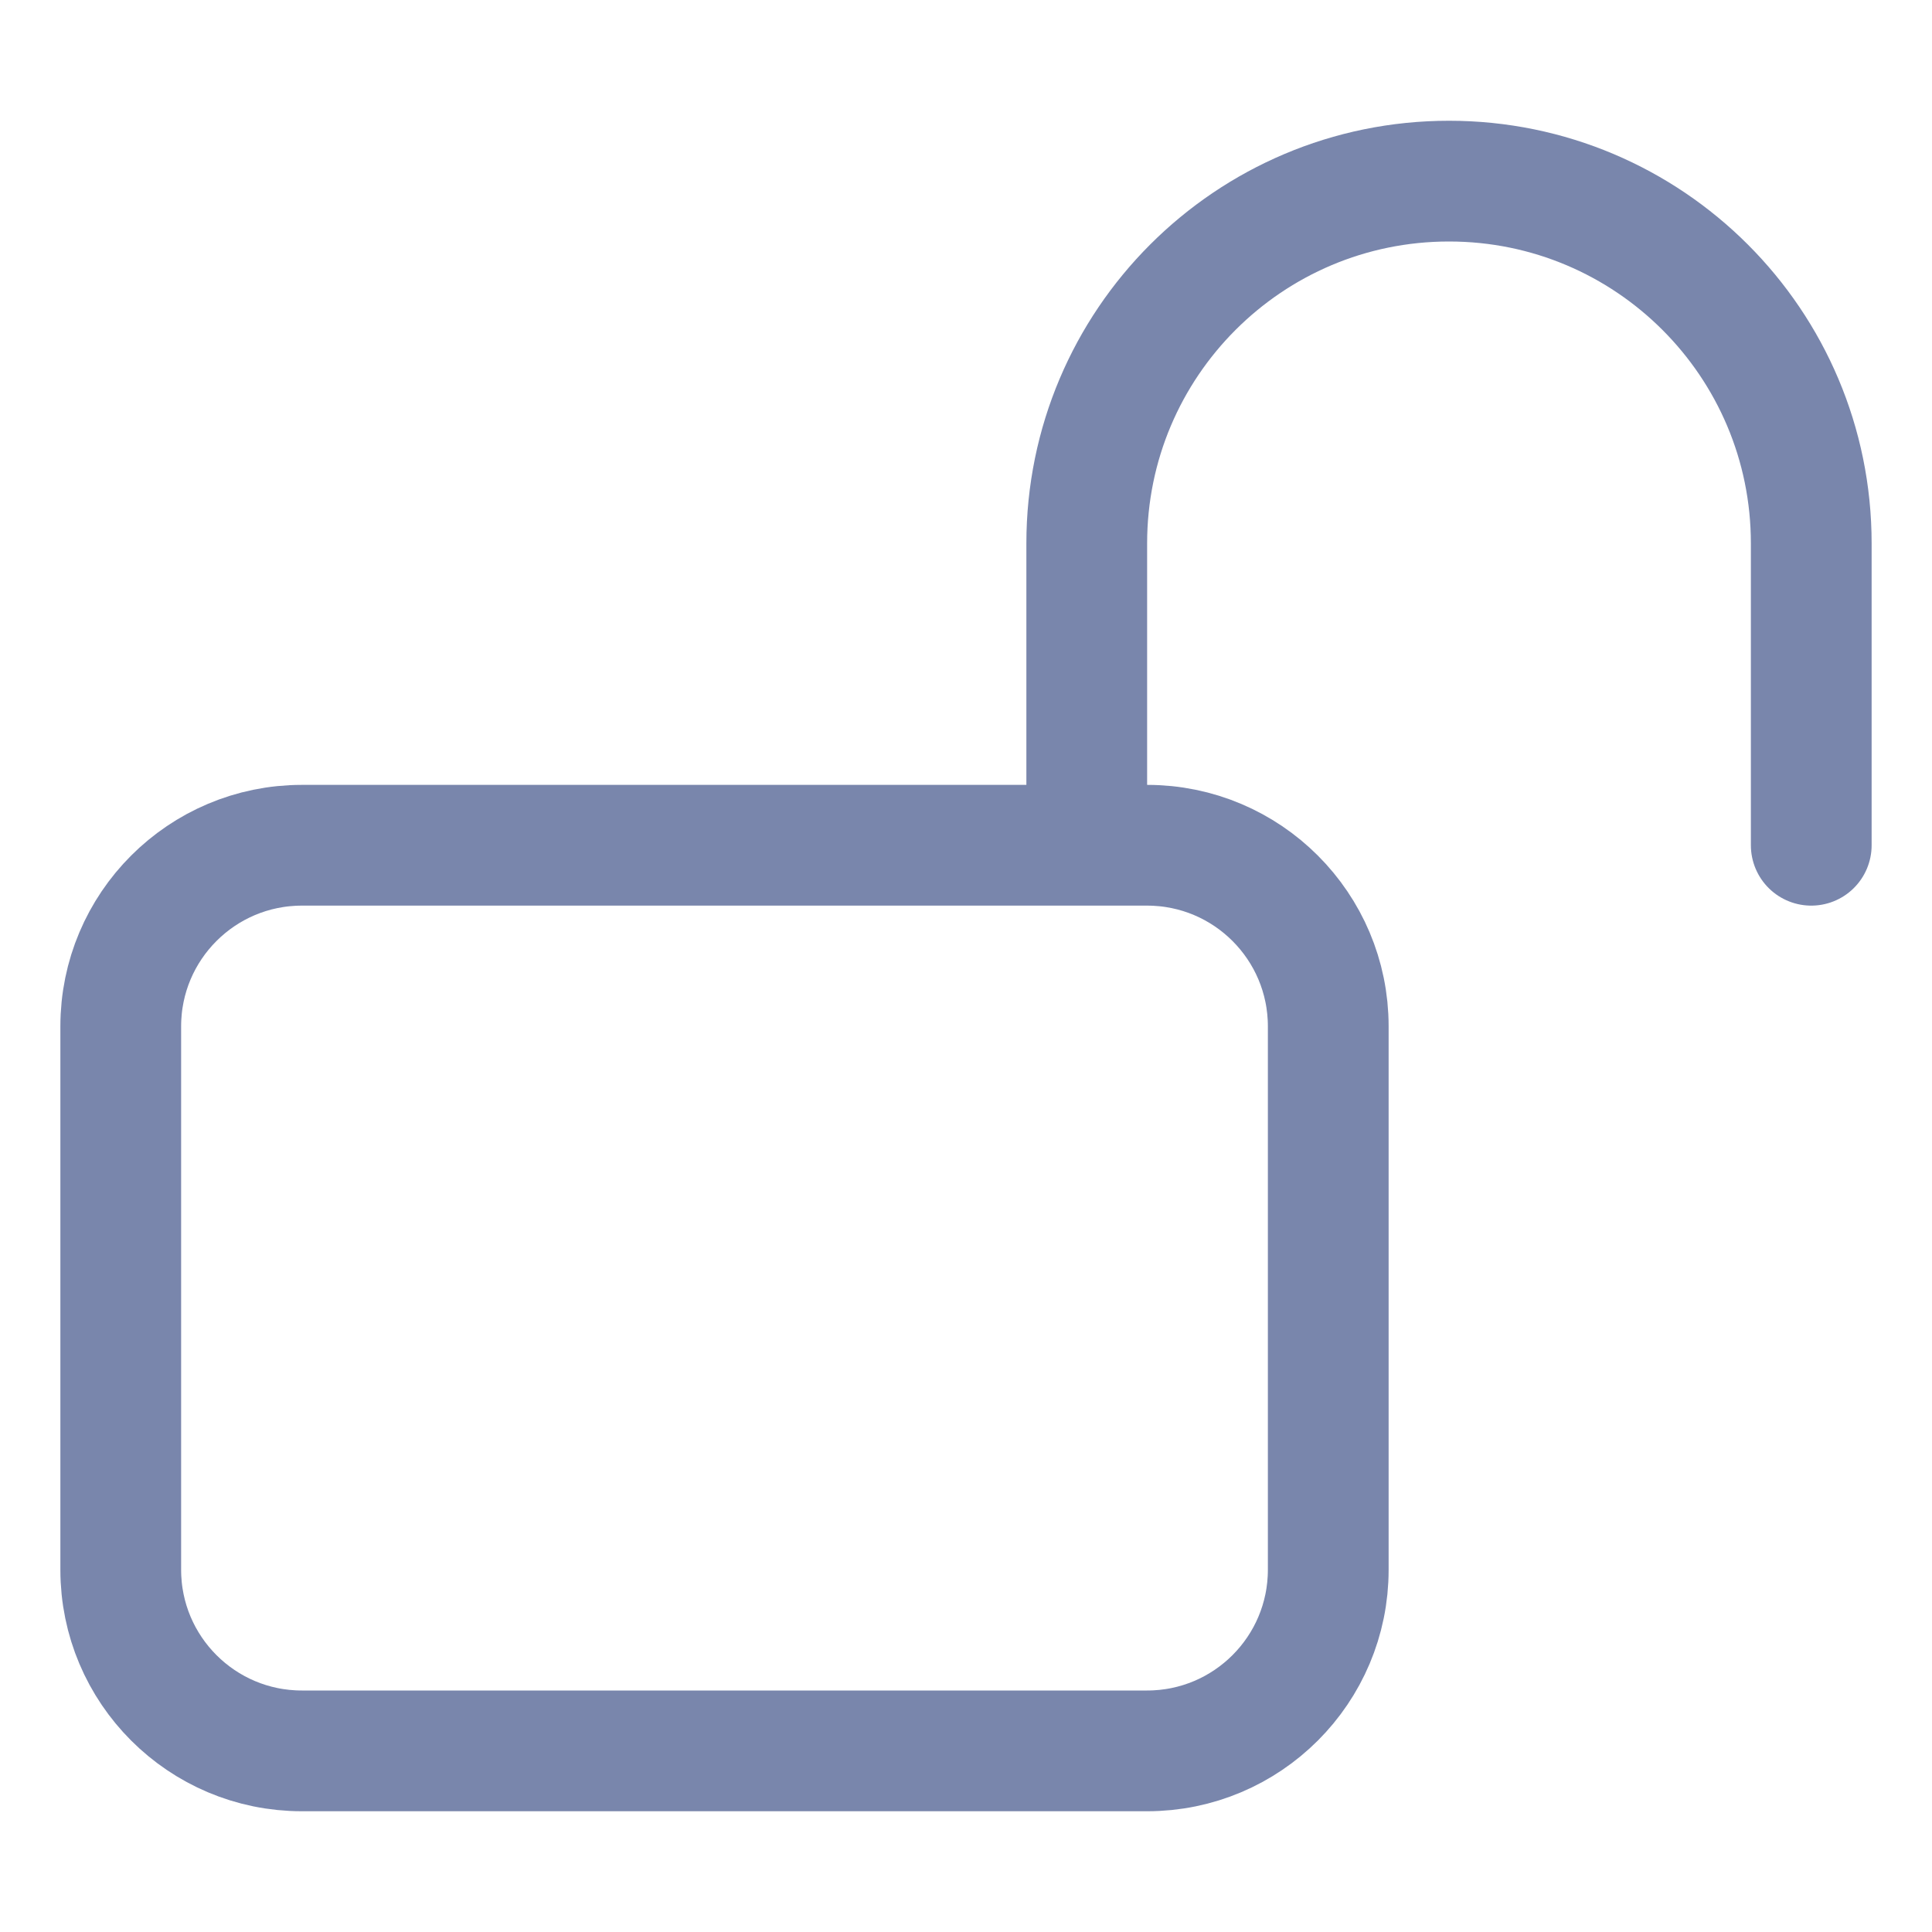
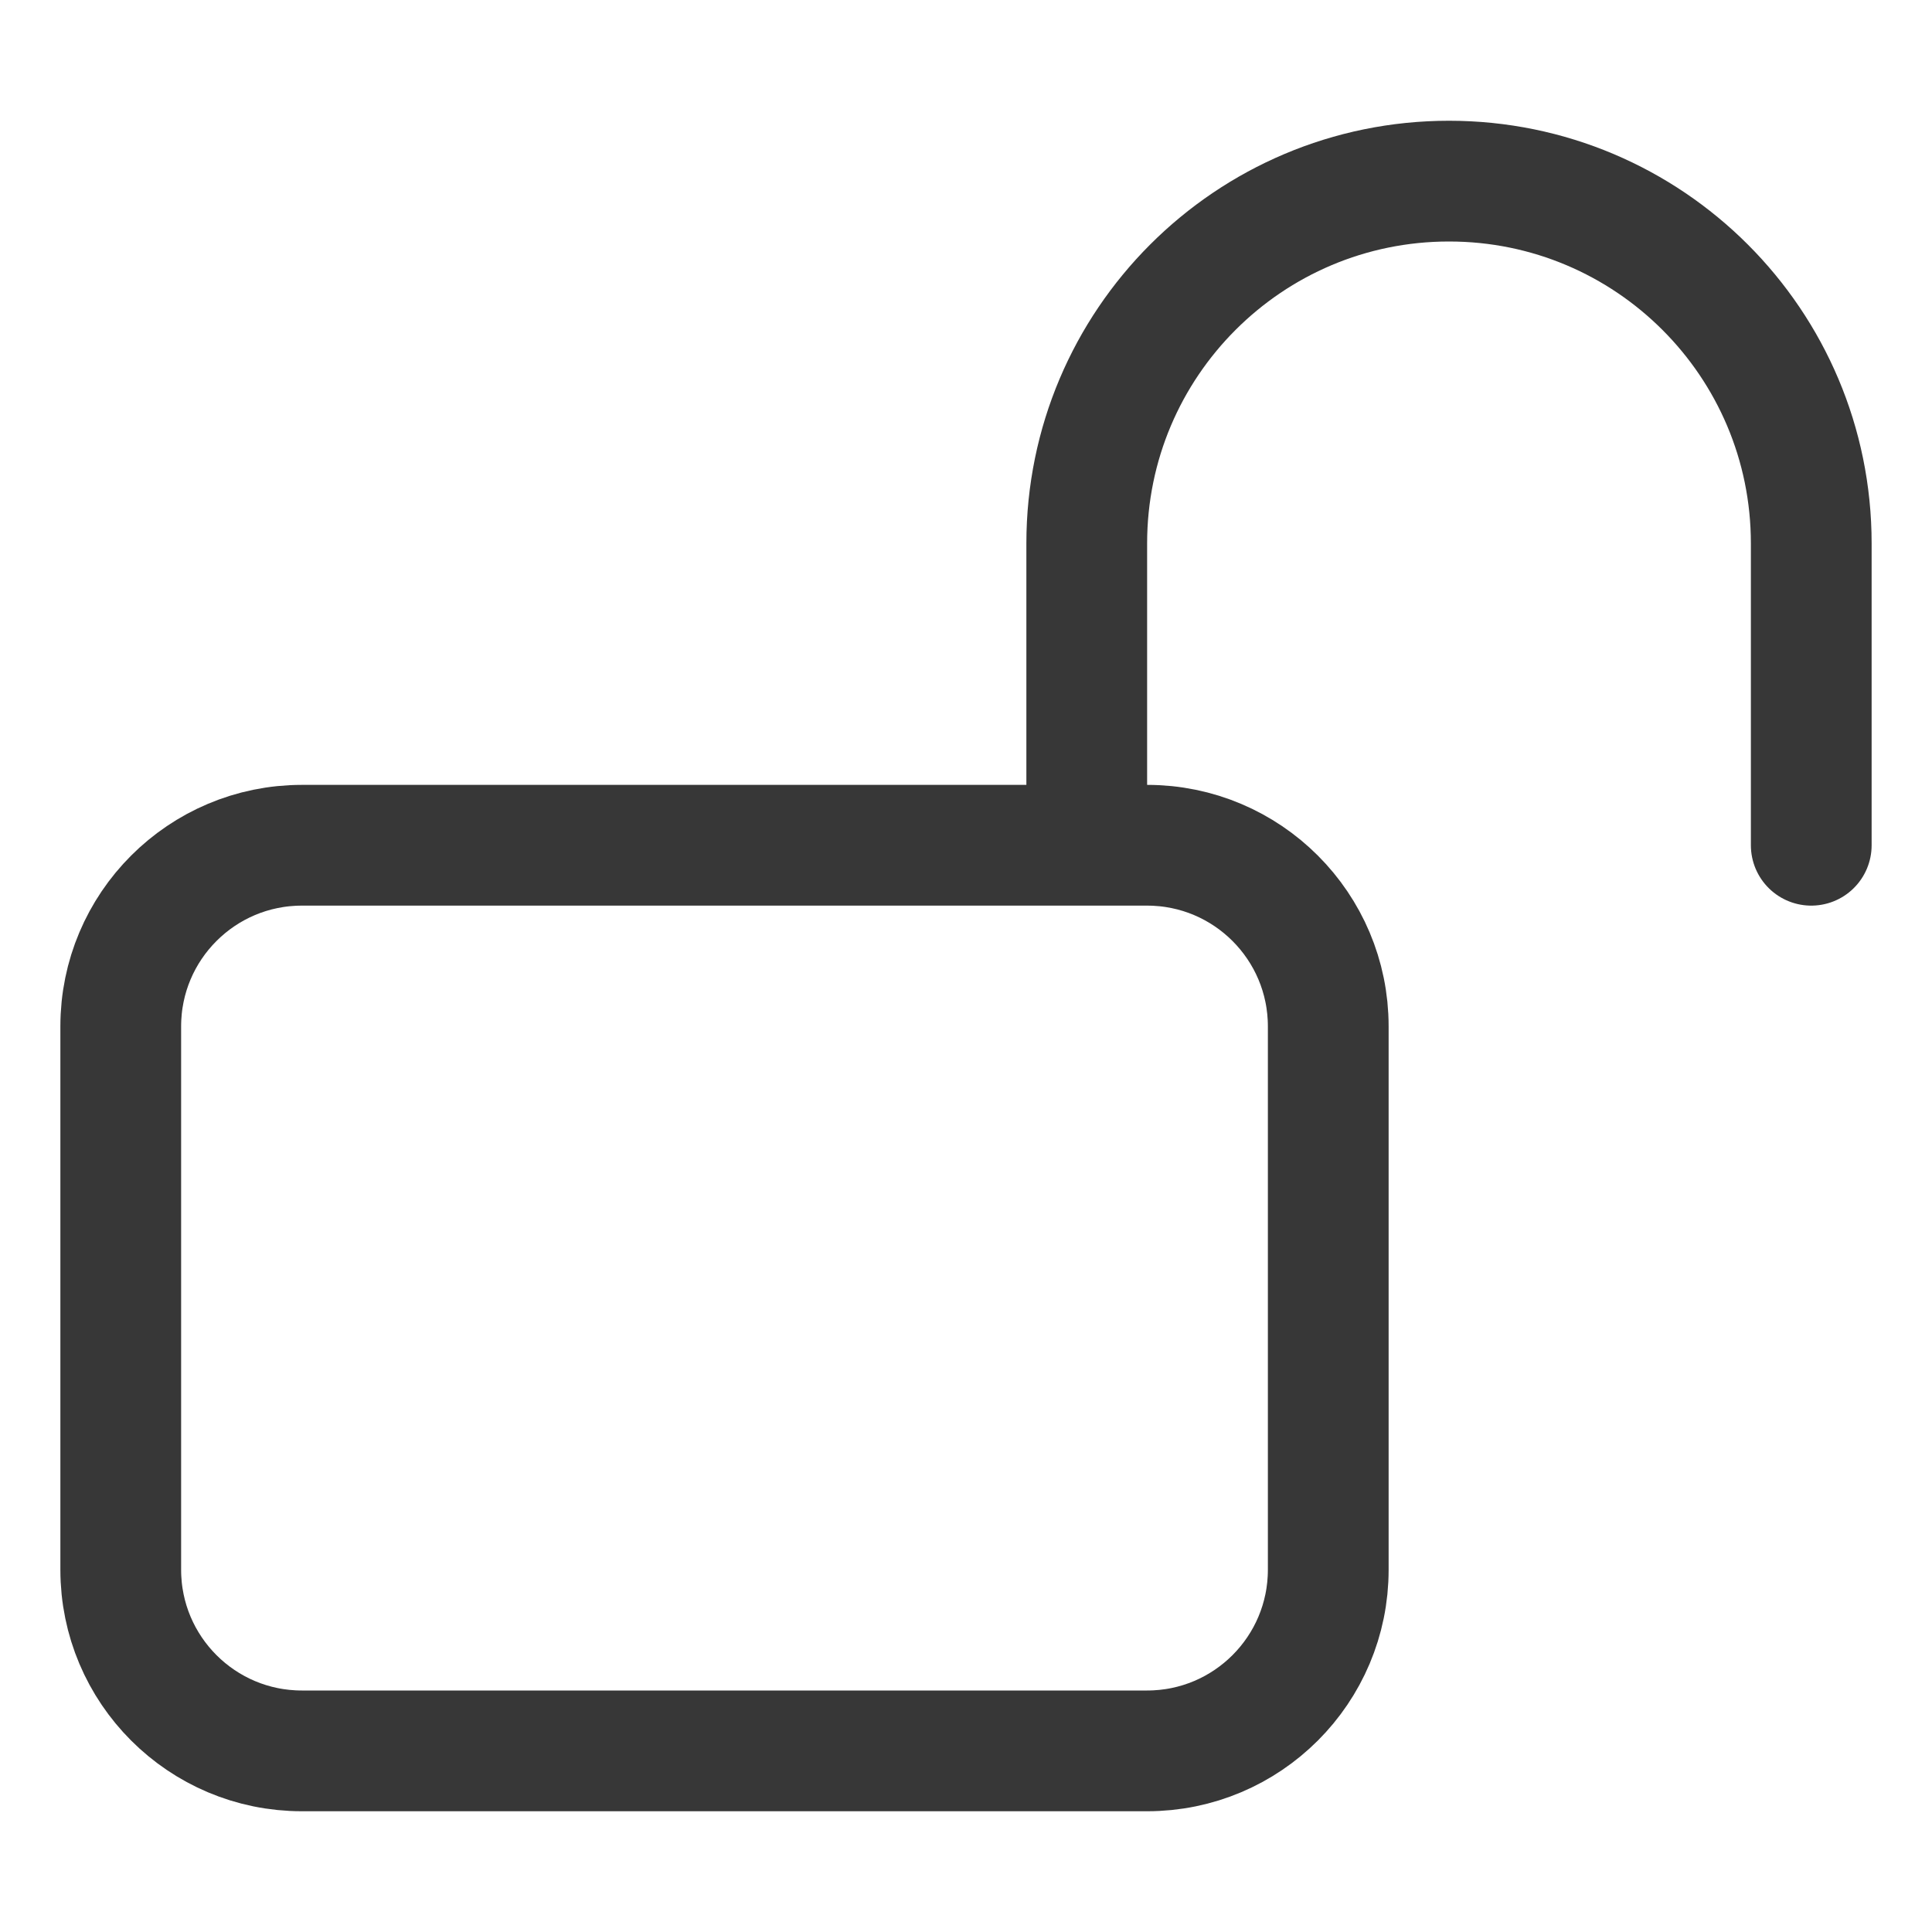
- <svg xmlns="http://www.w3.org/2000/svg" fill="none" viewBox="0 0 24 24" stroke-width="1.5" stroke="#7986AC" class="w-6 h-6">
+ <svg xmlns="http://www.w3.org/2000/svg" fill="none" viewBox="0 0 24 24" stroke-width="1.5" stroke="#373737" class="w-6 h-6">
  <path stroke-linecap="round" stroke-linejoin="round" d="M13.5 10.5V6.75a4.5 4.5 0 1 1 9 0v3.75M3.75 21.75h10.5a2.25 2.25 0 0 0 2.25-2.25v-6.75a2.25 2.25 0 0 0-2.25-2.25H3.75a2.25 2.25 0 0 0-2.25 2.25v6.75a2.25 2.25 0 0 0 2.25 2.25Z" />
</svg>
